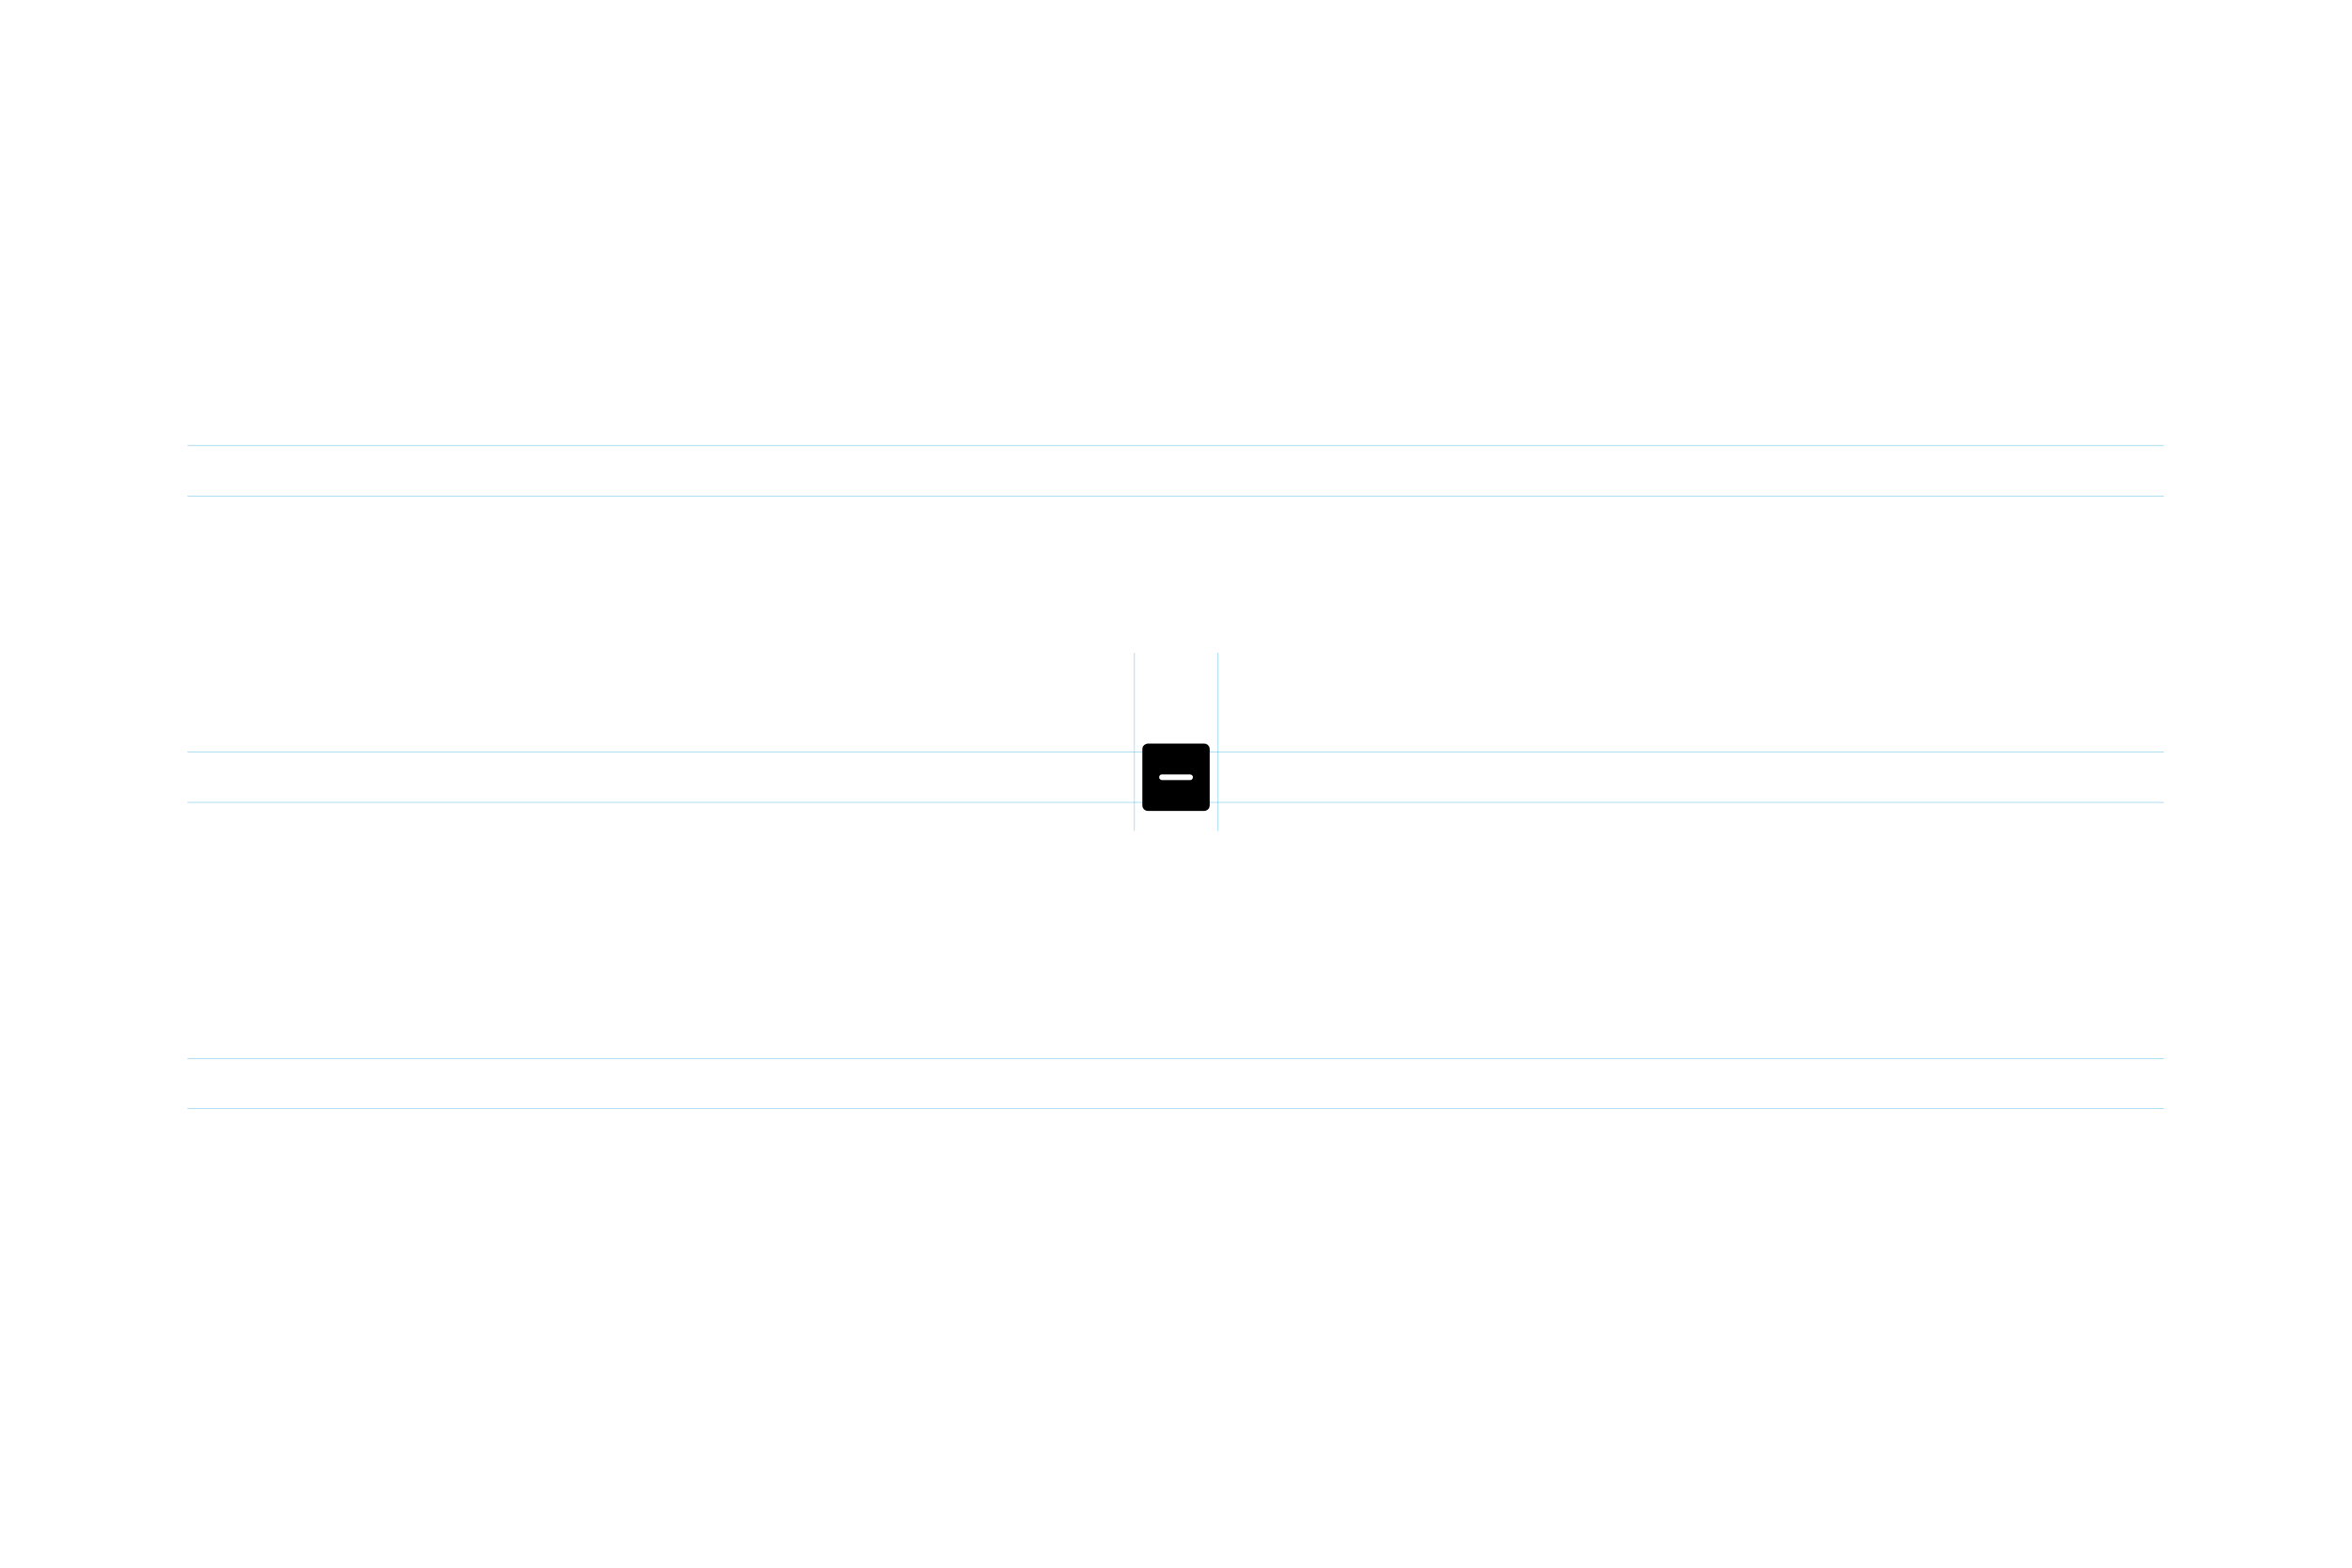
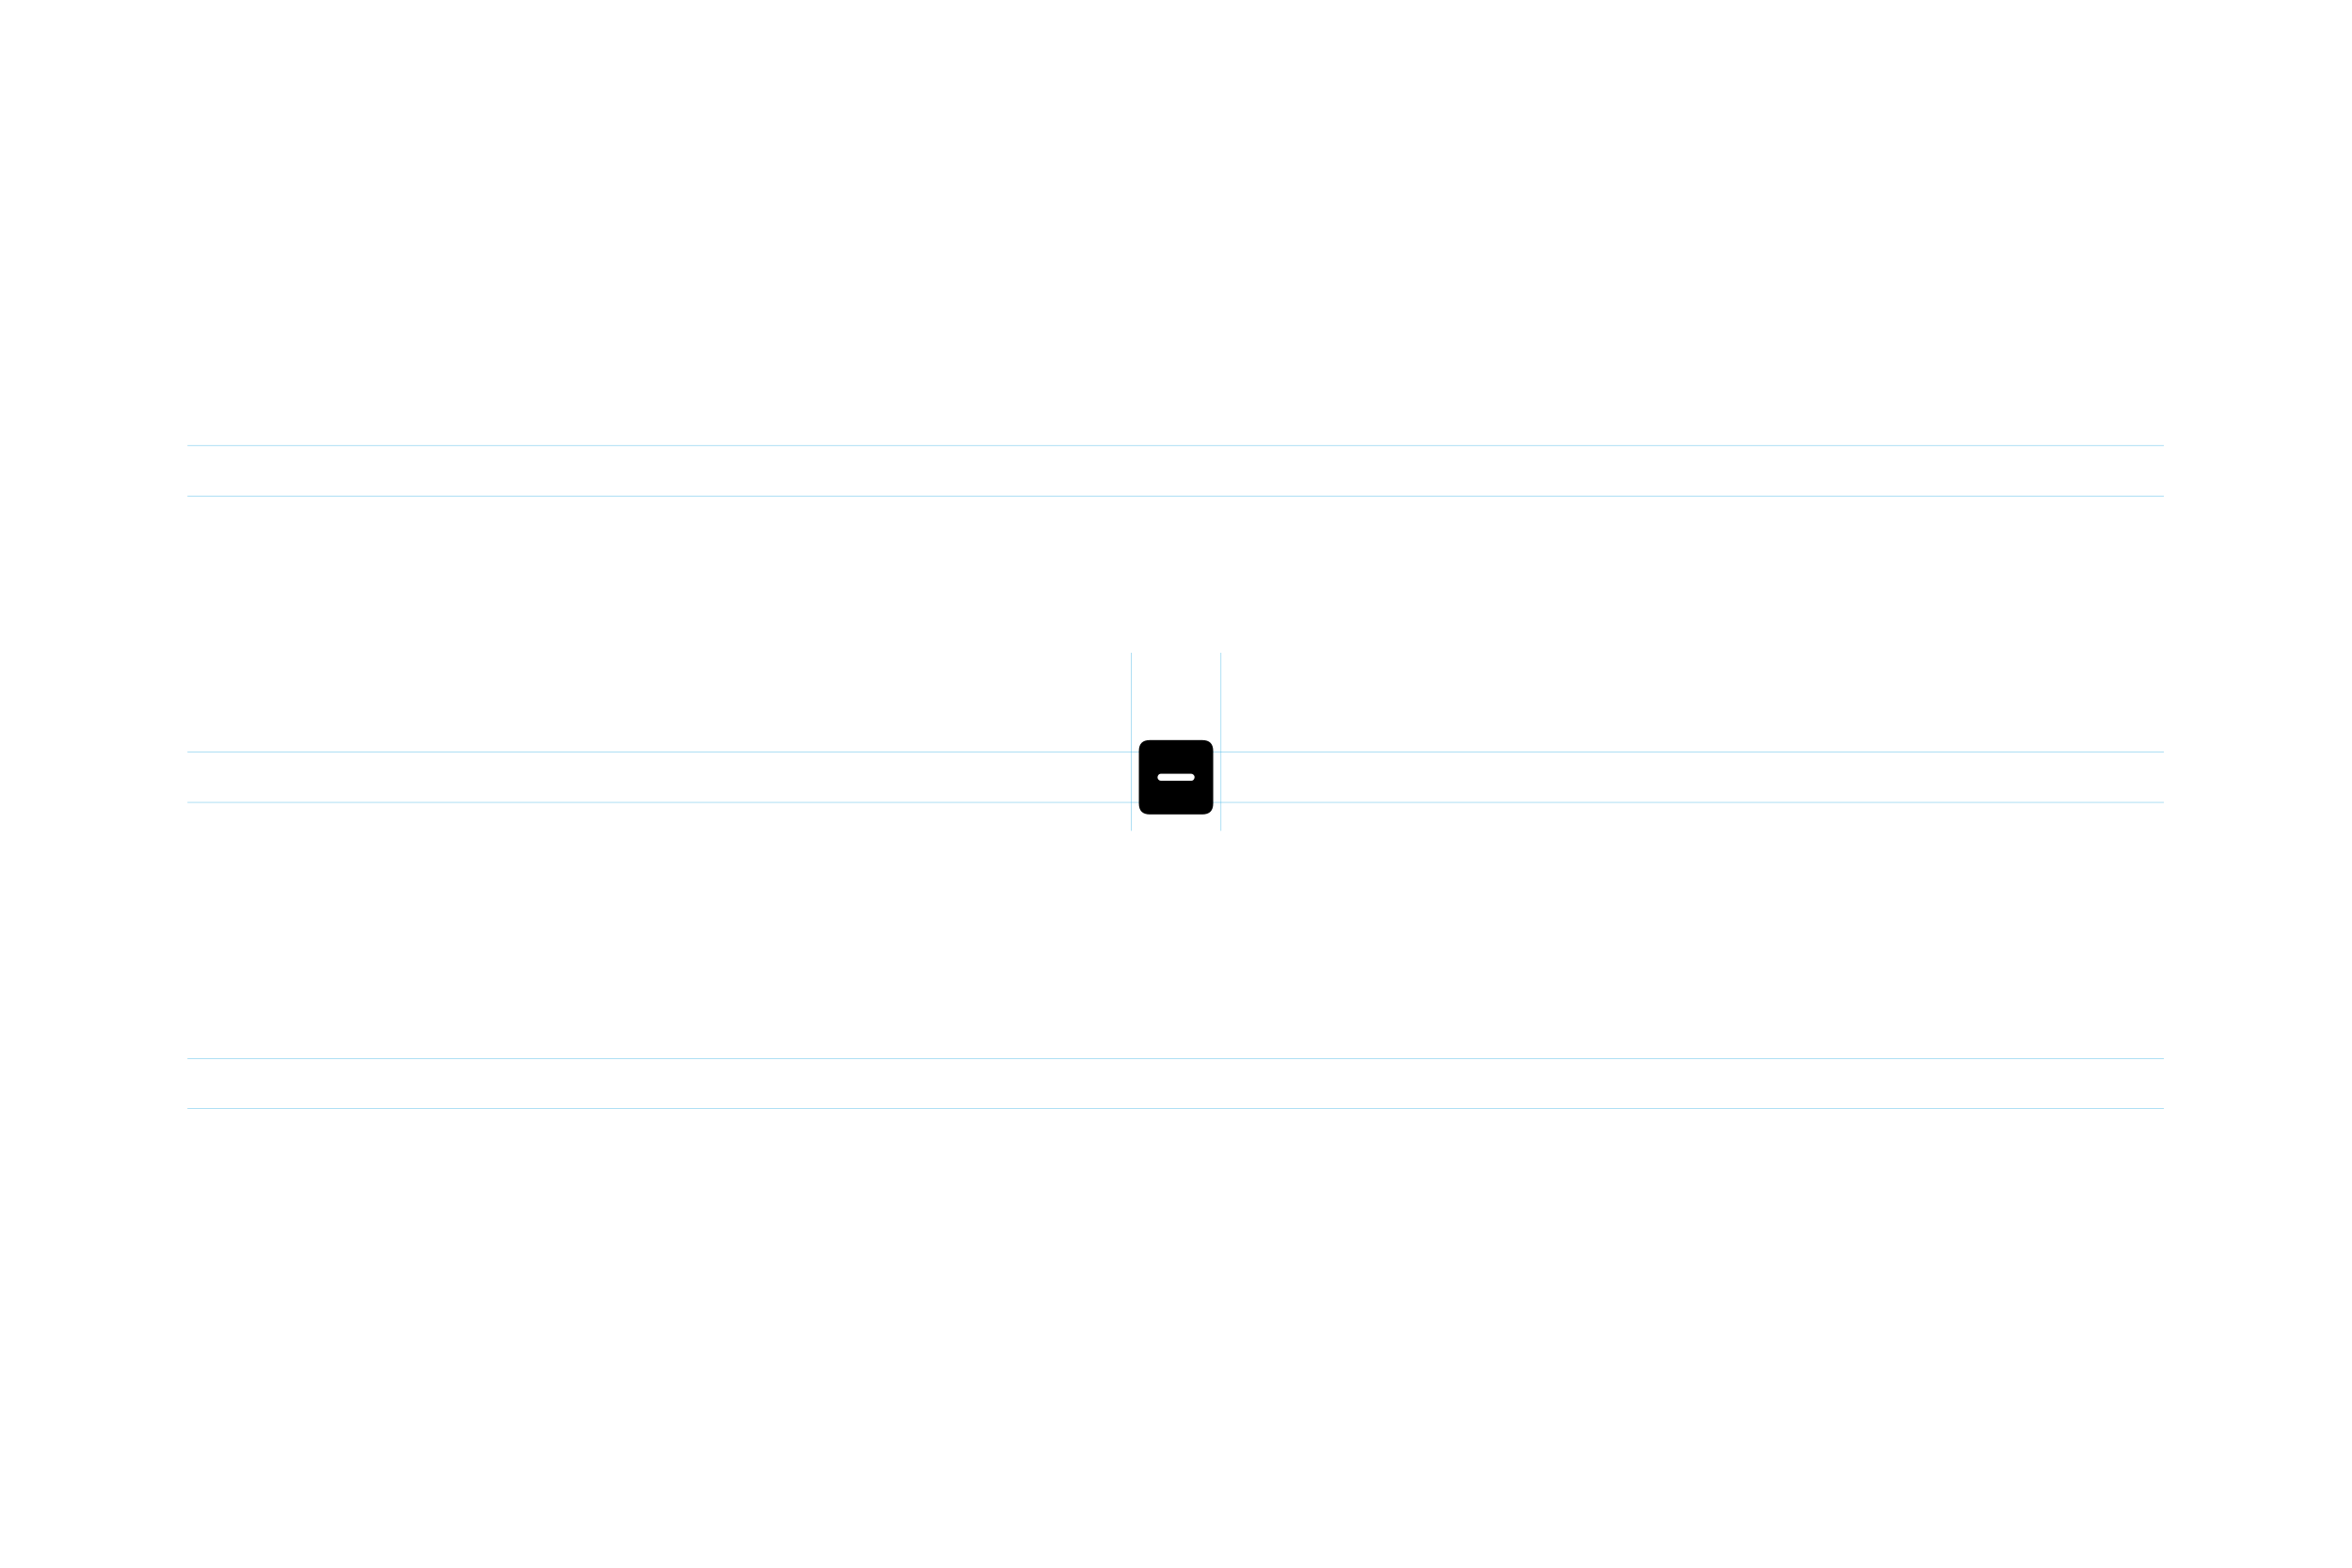
<svg xmlns="http://www.w3.org/2000/svg" version="1.1" width="3300" height="2200">
  <g id="Guides">
    <line id="Baseline-S" stroke="#27AAE1" stroke-width="0.5" x1="263" x2="3036" y1="696" y2="696" />
    <line id="Capline-S" stroke="#27AAE1" stroke-width="0.5" x1="263" x2="3036" y1="625.541" y2="625.541" />
    <line id="Baseline-M" stroke="#27AAE1" stroke-width="0.5" x1="263" x2="3036" y1="1126" y2="1126" />
    <line id="Capline-M" stroke="#27AAE1" stroke-width="0.5" x1="263" x2="3036" y1="1055.541" y2="1055.541" />
    <line id="Baseline-L" stroke="#27AAE1" stroke-width="0.5" x1="263" x2="3036" y1="1556" y2="1556" />
    <line id="Capline-L" stroke="#27AAE1" stroke-width="0.5" x1="263" x2="3036" y1="1485.541" y2="1485.541" />
-     <line id="left-margin-Regular-M" stroke="#27AAE1" stroke-width="0.5" x1="1591.8" x2="1591.8" y1="916" y2="1166" />
-     <line id="right-margin-Regular-M" stroke="#27AAE1" stroke-width="0.5" x1="1708.3" x2="1708.3" y1="916" y2="1166" />
+     <line id="left-margin-Regular-M" stroke="#27AAE1" stroke-width="0.5" x1="1586.9" x2="1586.9" y1="916" y2="1166" />
+     <line id="right-margin-Regular-M" stroke="#27AAE1" stroke-width="0.5" x1="1713.2" x2="1713.2" y1="916" y2="1166" />
  </g>
  <g id="Symbols">
-     <g id="Regular-M" transform="matrix(1 0 0 1 1591.8 1126)">
-       <path d="M97.6 -82.5Q102.3 -82.5 104.6 -78.3Q105.5 -76.6 105.5 -74.6L105.5 4.1Q105.5 8.9 101.3 11.1Q99.6 12 97.6 12L18.9 12Q14.2 12 11.9 7.9Q11 6.1 11 4.1L11 -74.6Q11 -79.3 15.2 -81.5Q16.9 -82.5 18.9 -82.5L97.6 -82.5ZM77.9 -31.3Q80.9 -31.3 81.7 -34.1Q82.6 -36.9 80.1 -38.5Q79.1 -39.2 77.9 -39.2L38.6 -39.2Q35.6 -39.2 34.8 -36.4Q33.9 -33.6 36.4 -32Q37.4 -31.3 38.6 -31.3L77.9 -31.3Z" />
+     <g id="Regular-M" transform="matrix(1 0 0 1 1586.9 1126)">
+       <path d="M99.9 -87.4Q115.3 -87.4 115.3 -72L115.3 1.5Q115.3 16.9 99.9 16.9L26.4 16.9Q11 16.9 11 1.5L11 -72Q11 -87.4 26.4 -87.4L99.9 -87.4ZM42.2 -40.2Q38.9 -40.2 37.6 -37.1Q36.4 -34.1 38.7 -31.7Q40.1 -30.3 42.2 -30.3L84.2 -30.3Q87.5 -30.3 88.7 -33.3Q90 -36.4 87.7 -38.7Q86.2 -40.2 84.2 -40.2L42.2 -40.2Z" />
    </g>
  </g>
</svg>
